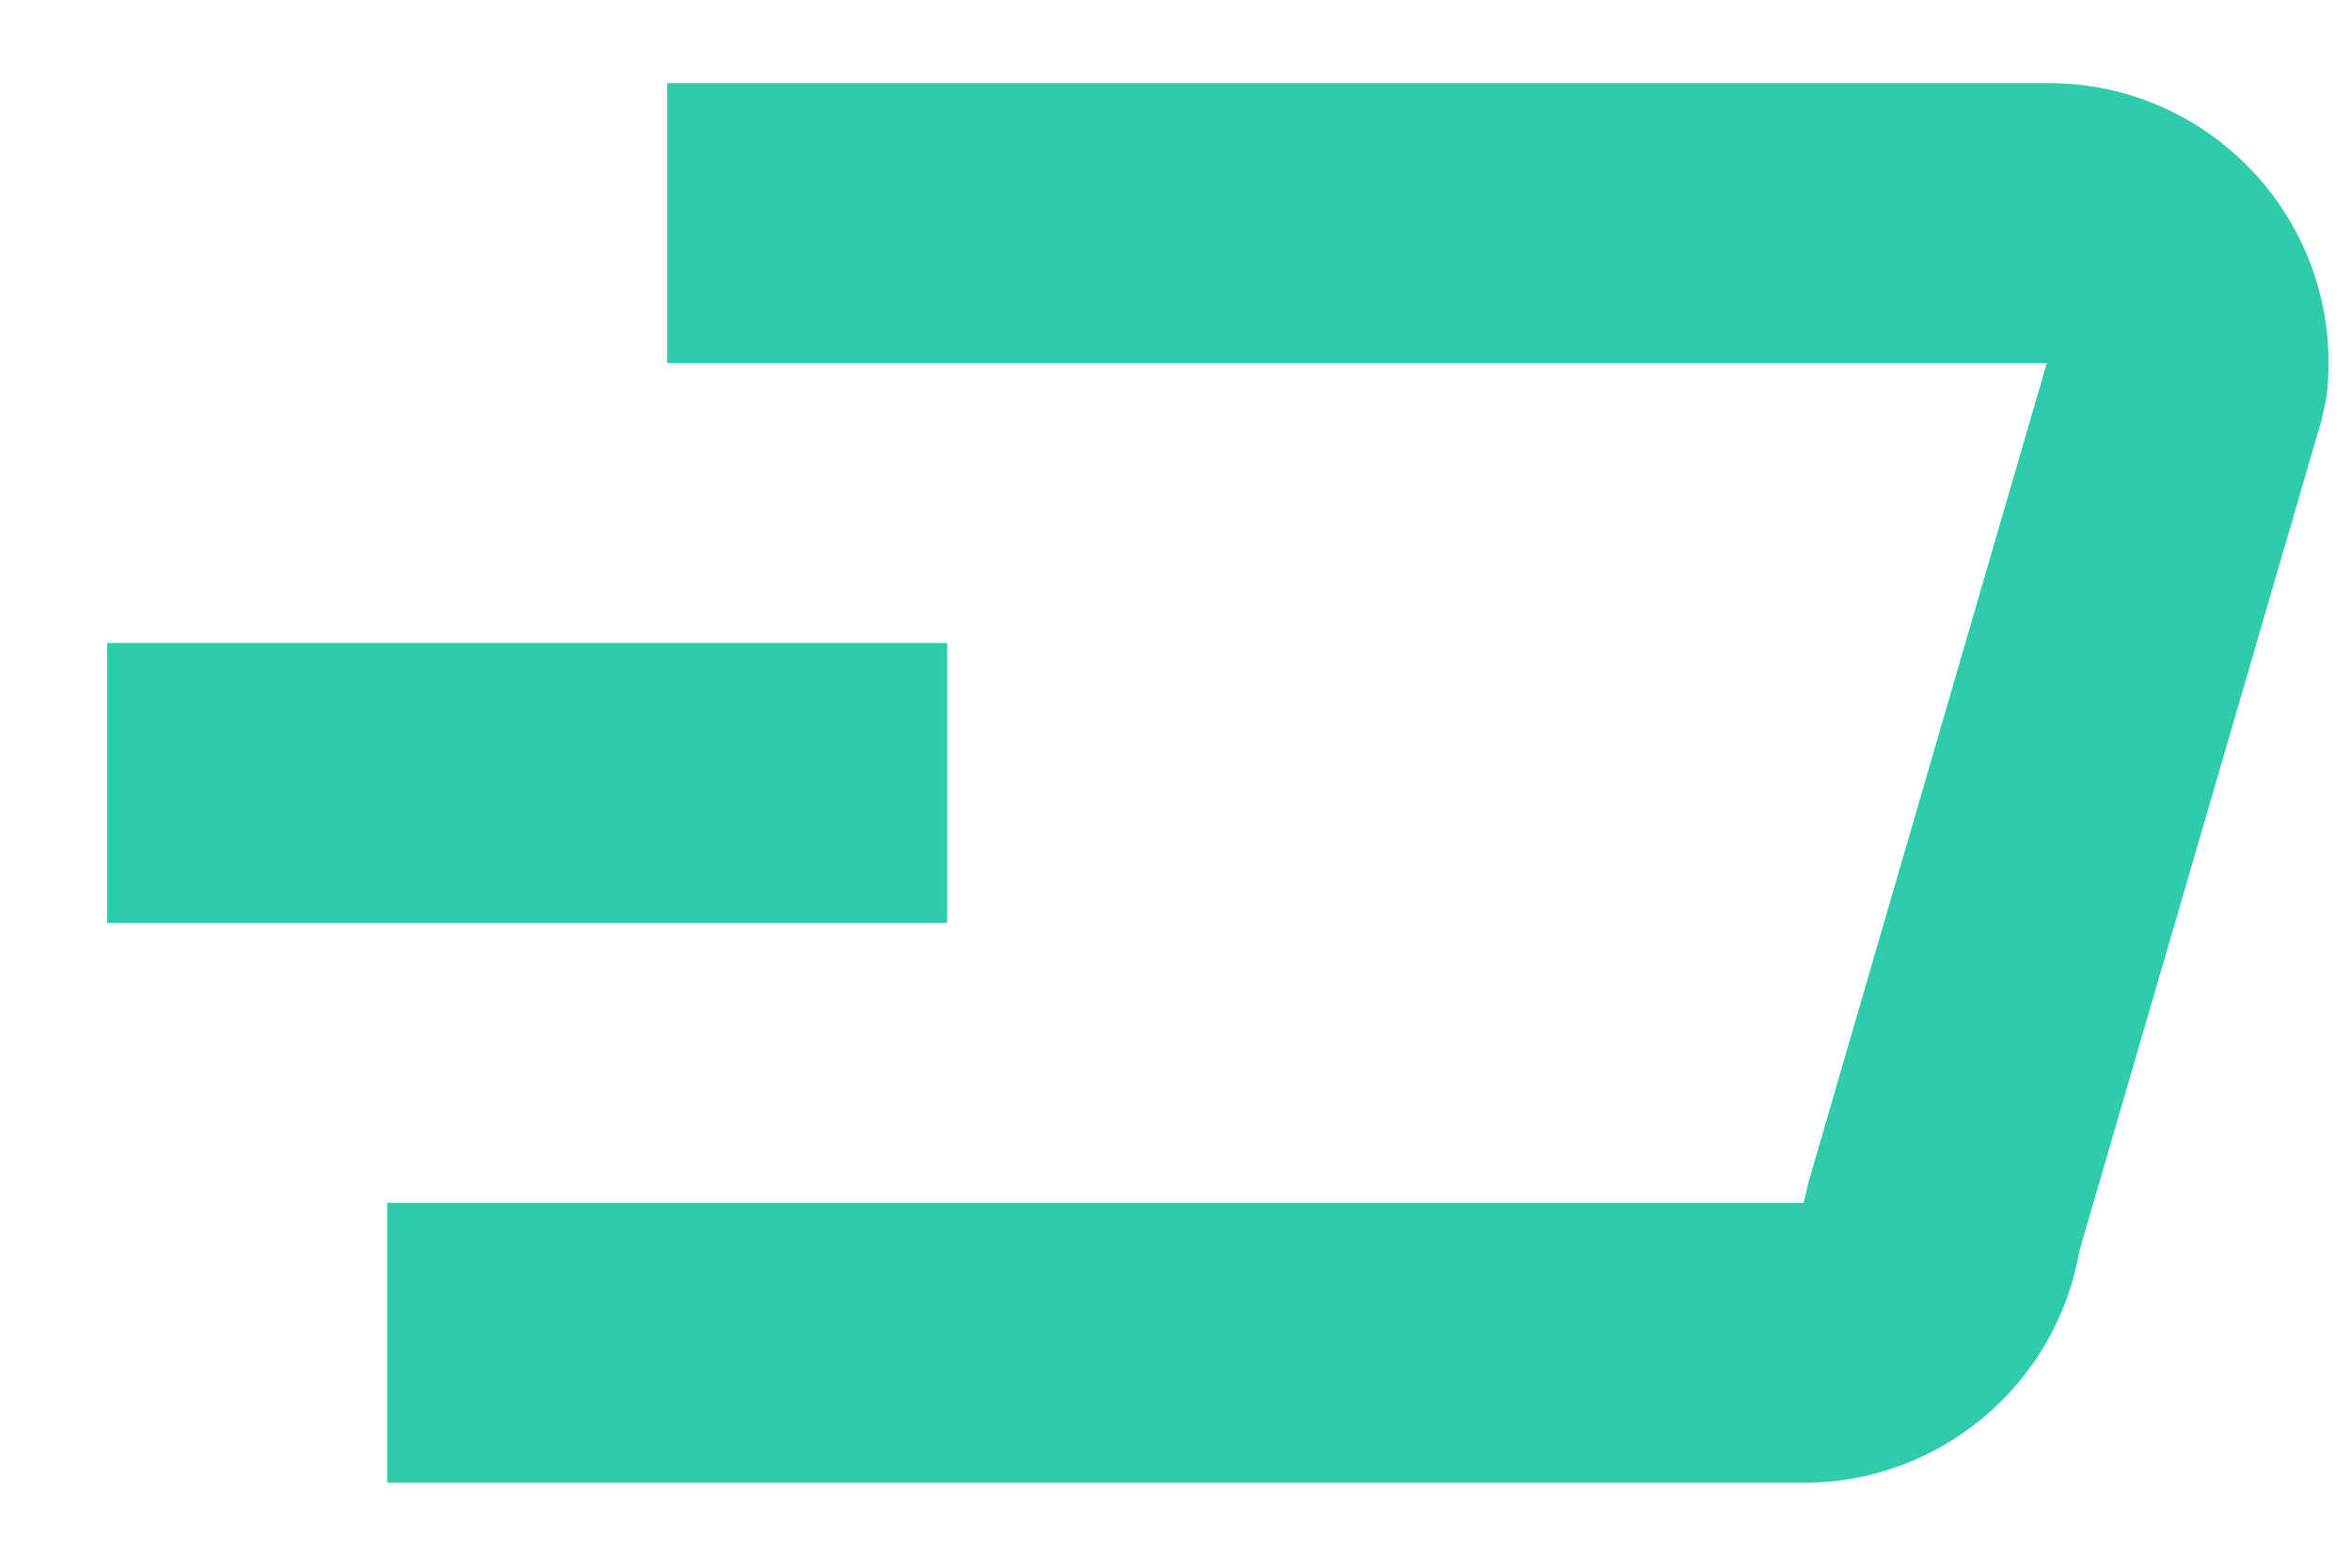
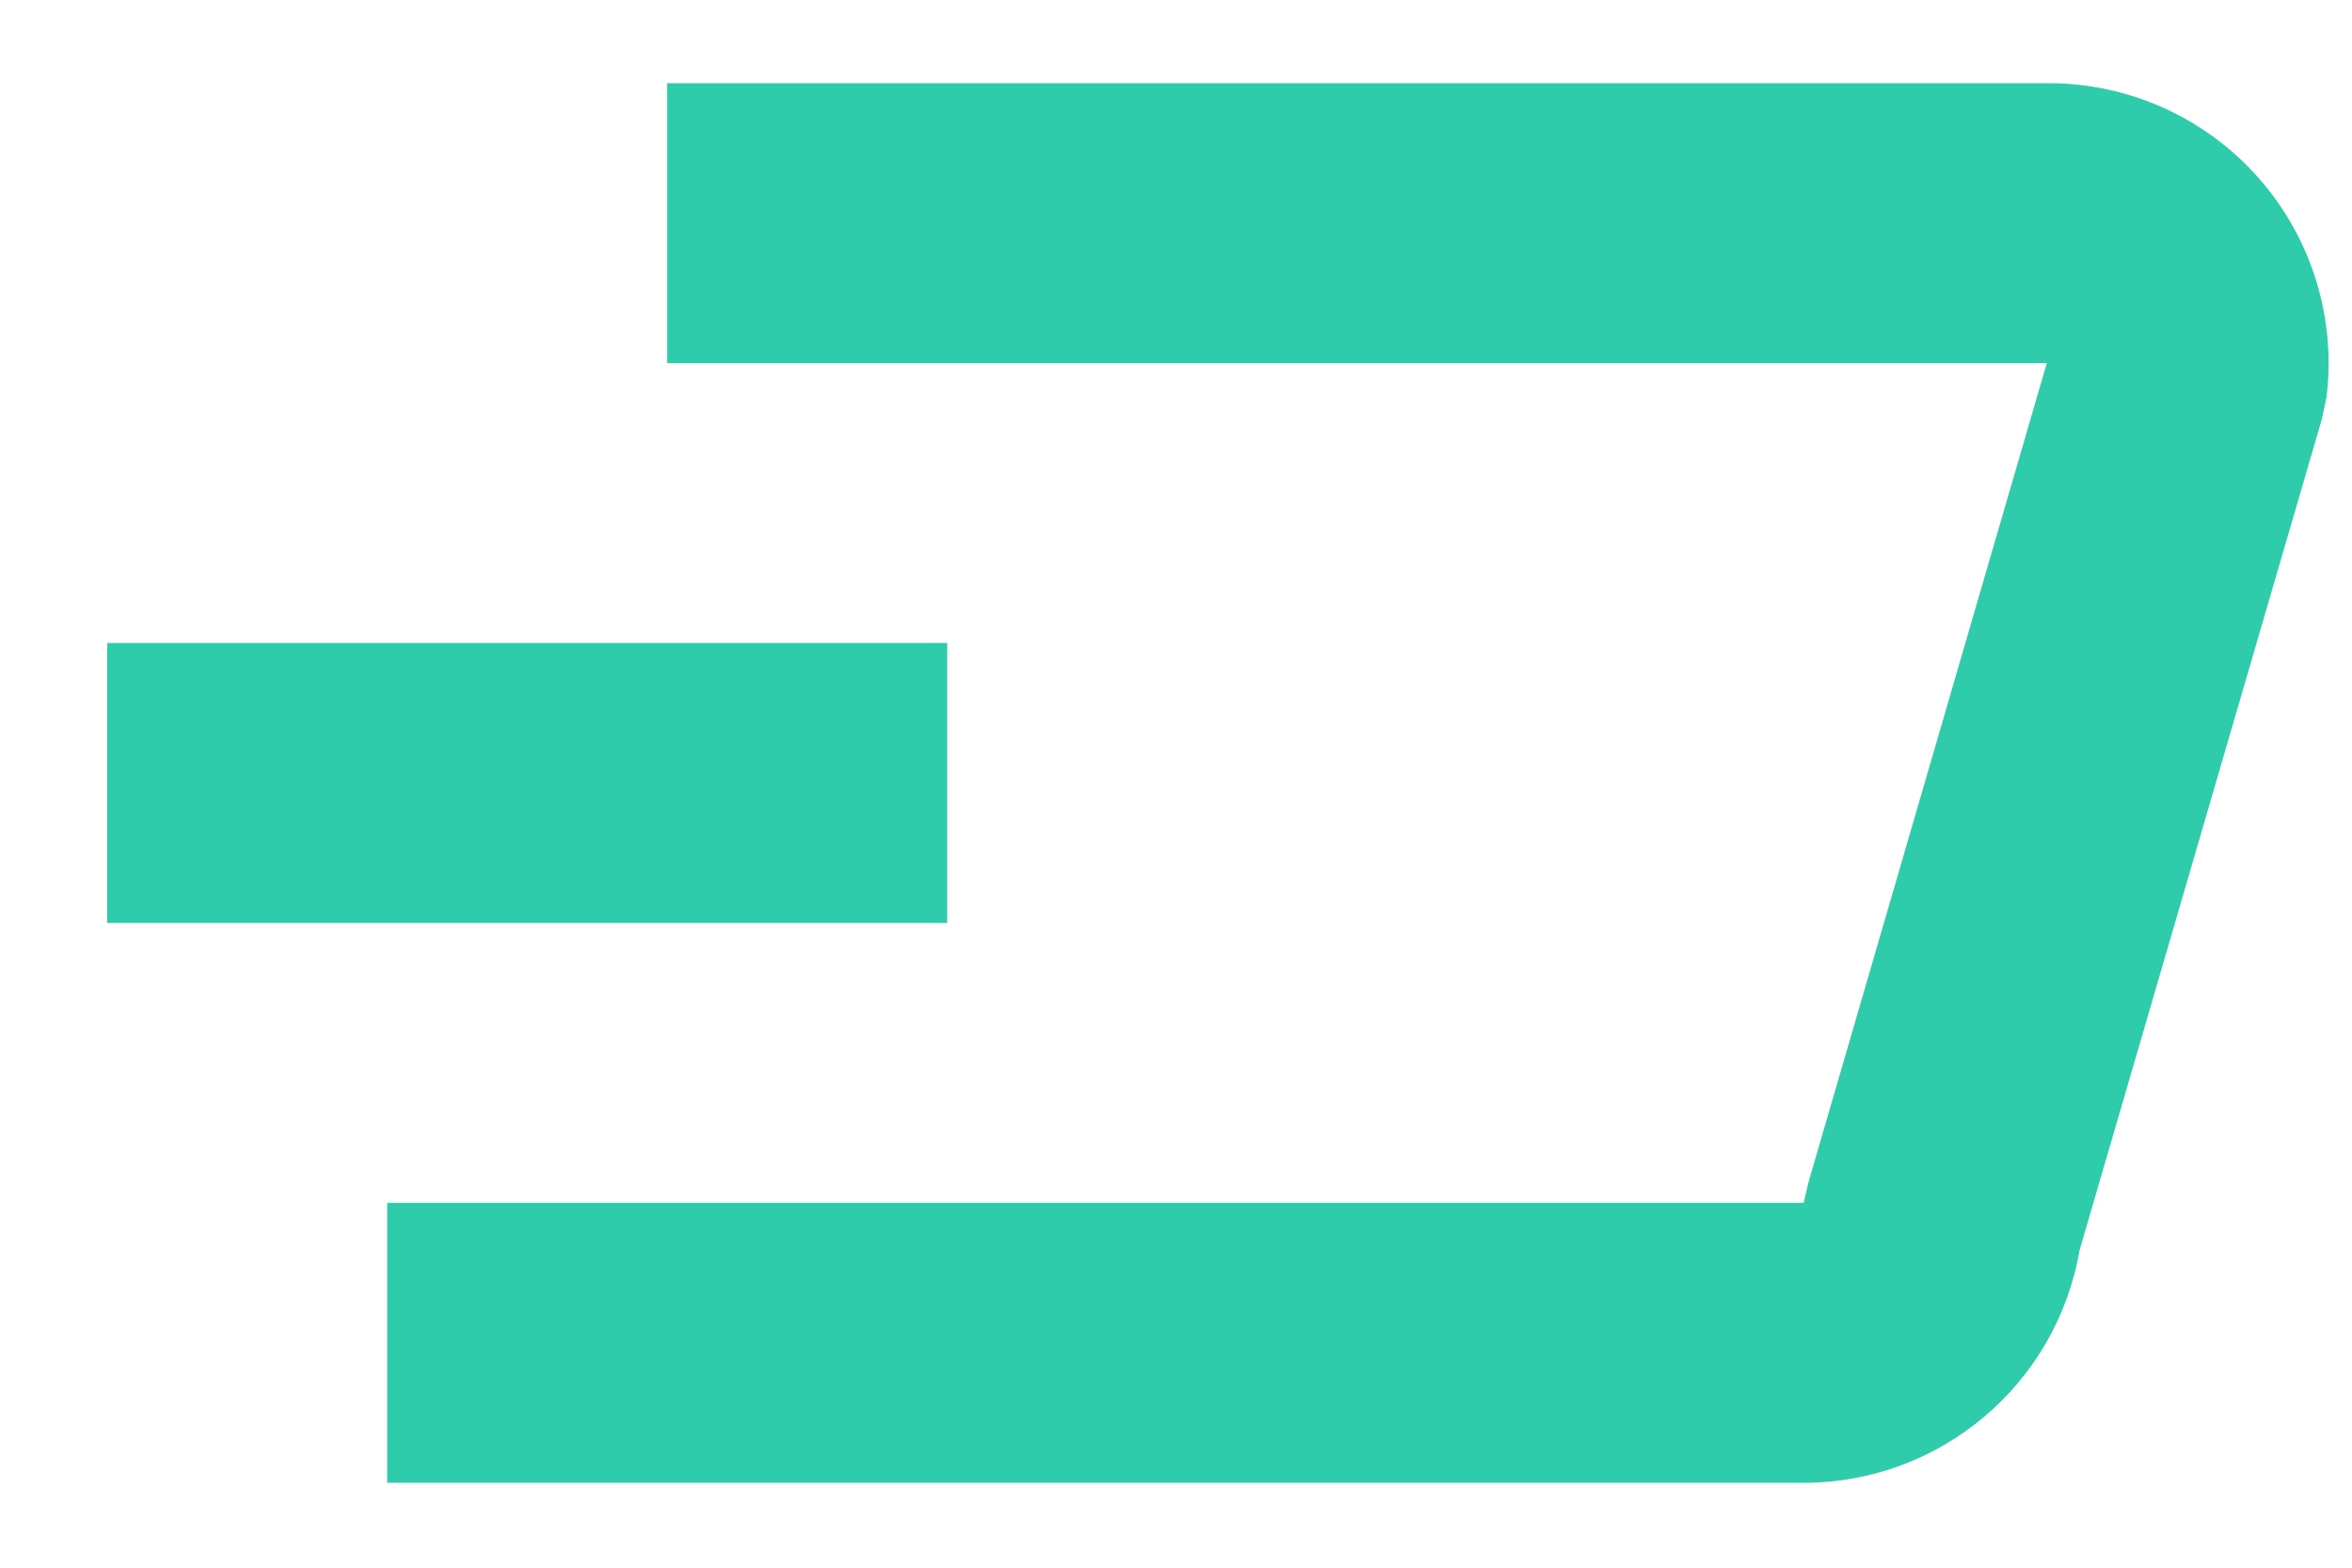
- <svg xmlns="http://www.w3.org/2000/svg" width="21px" height="14px" viewBox="0 0 21 14" version="1.1">
-   <g id="Weblate" stroke="none" stroke-width="1" fill="none" fill-rule="evenodd">
-     <g id="Donate" transform="translate(-346, -2630)" fill="#2ECCAA" fill-rule="nonzero">
-       <g id="dash" transform="translate(346, 2630)">
-         <path d="M18.567,11.167 L20.731,3.742 L20.772,3.55 C20.785,3.448 20.791,3.345 20.791,3.242 C20.791,1.861 19.672,0.742 18.291,0.742 L5.957,0.742 L5.957,3.242 L18.275,3.242 L16.15,10.548 L16.104,10.742 L3.457,10.742 L3.457,13.242 L16.104,13.242 C17.32,13.242 18.361,12.366 18.567,11.167 Z" id="Path" />
-         <rect id="Rectangle" x="0.957" y="5.742" width="7.5" height="2.5" />
-       </g>
-     </g>
+ <svg viewBox="0 0 21 14">
+   <g fill="#2ECCAA">
+     <path d="M18.567 11.167l2.164-7.425.041-.192A2.5 2.5 0 0018.291.743H5.957v2.5h12.318l-2.125 7.305-.046.194H3.457v2.5h12.647a2.5 2.5 0 002.463-2.075z" />
+     <path d="M.957 5.742h7.5v2.5h-7.5z" />
  </g>
</svg>
